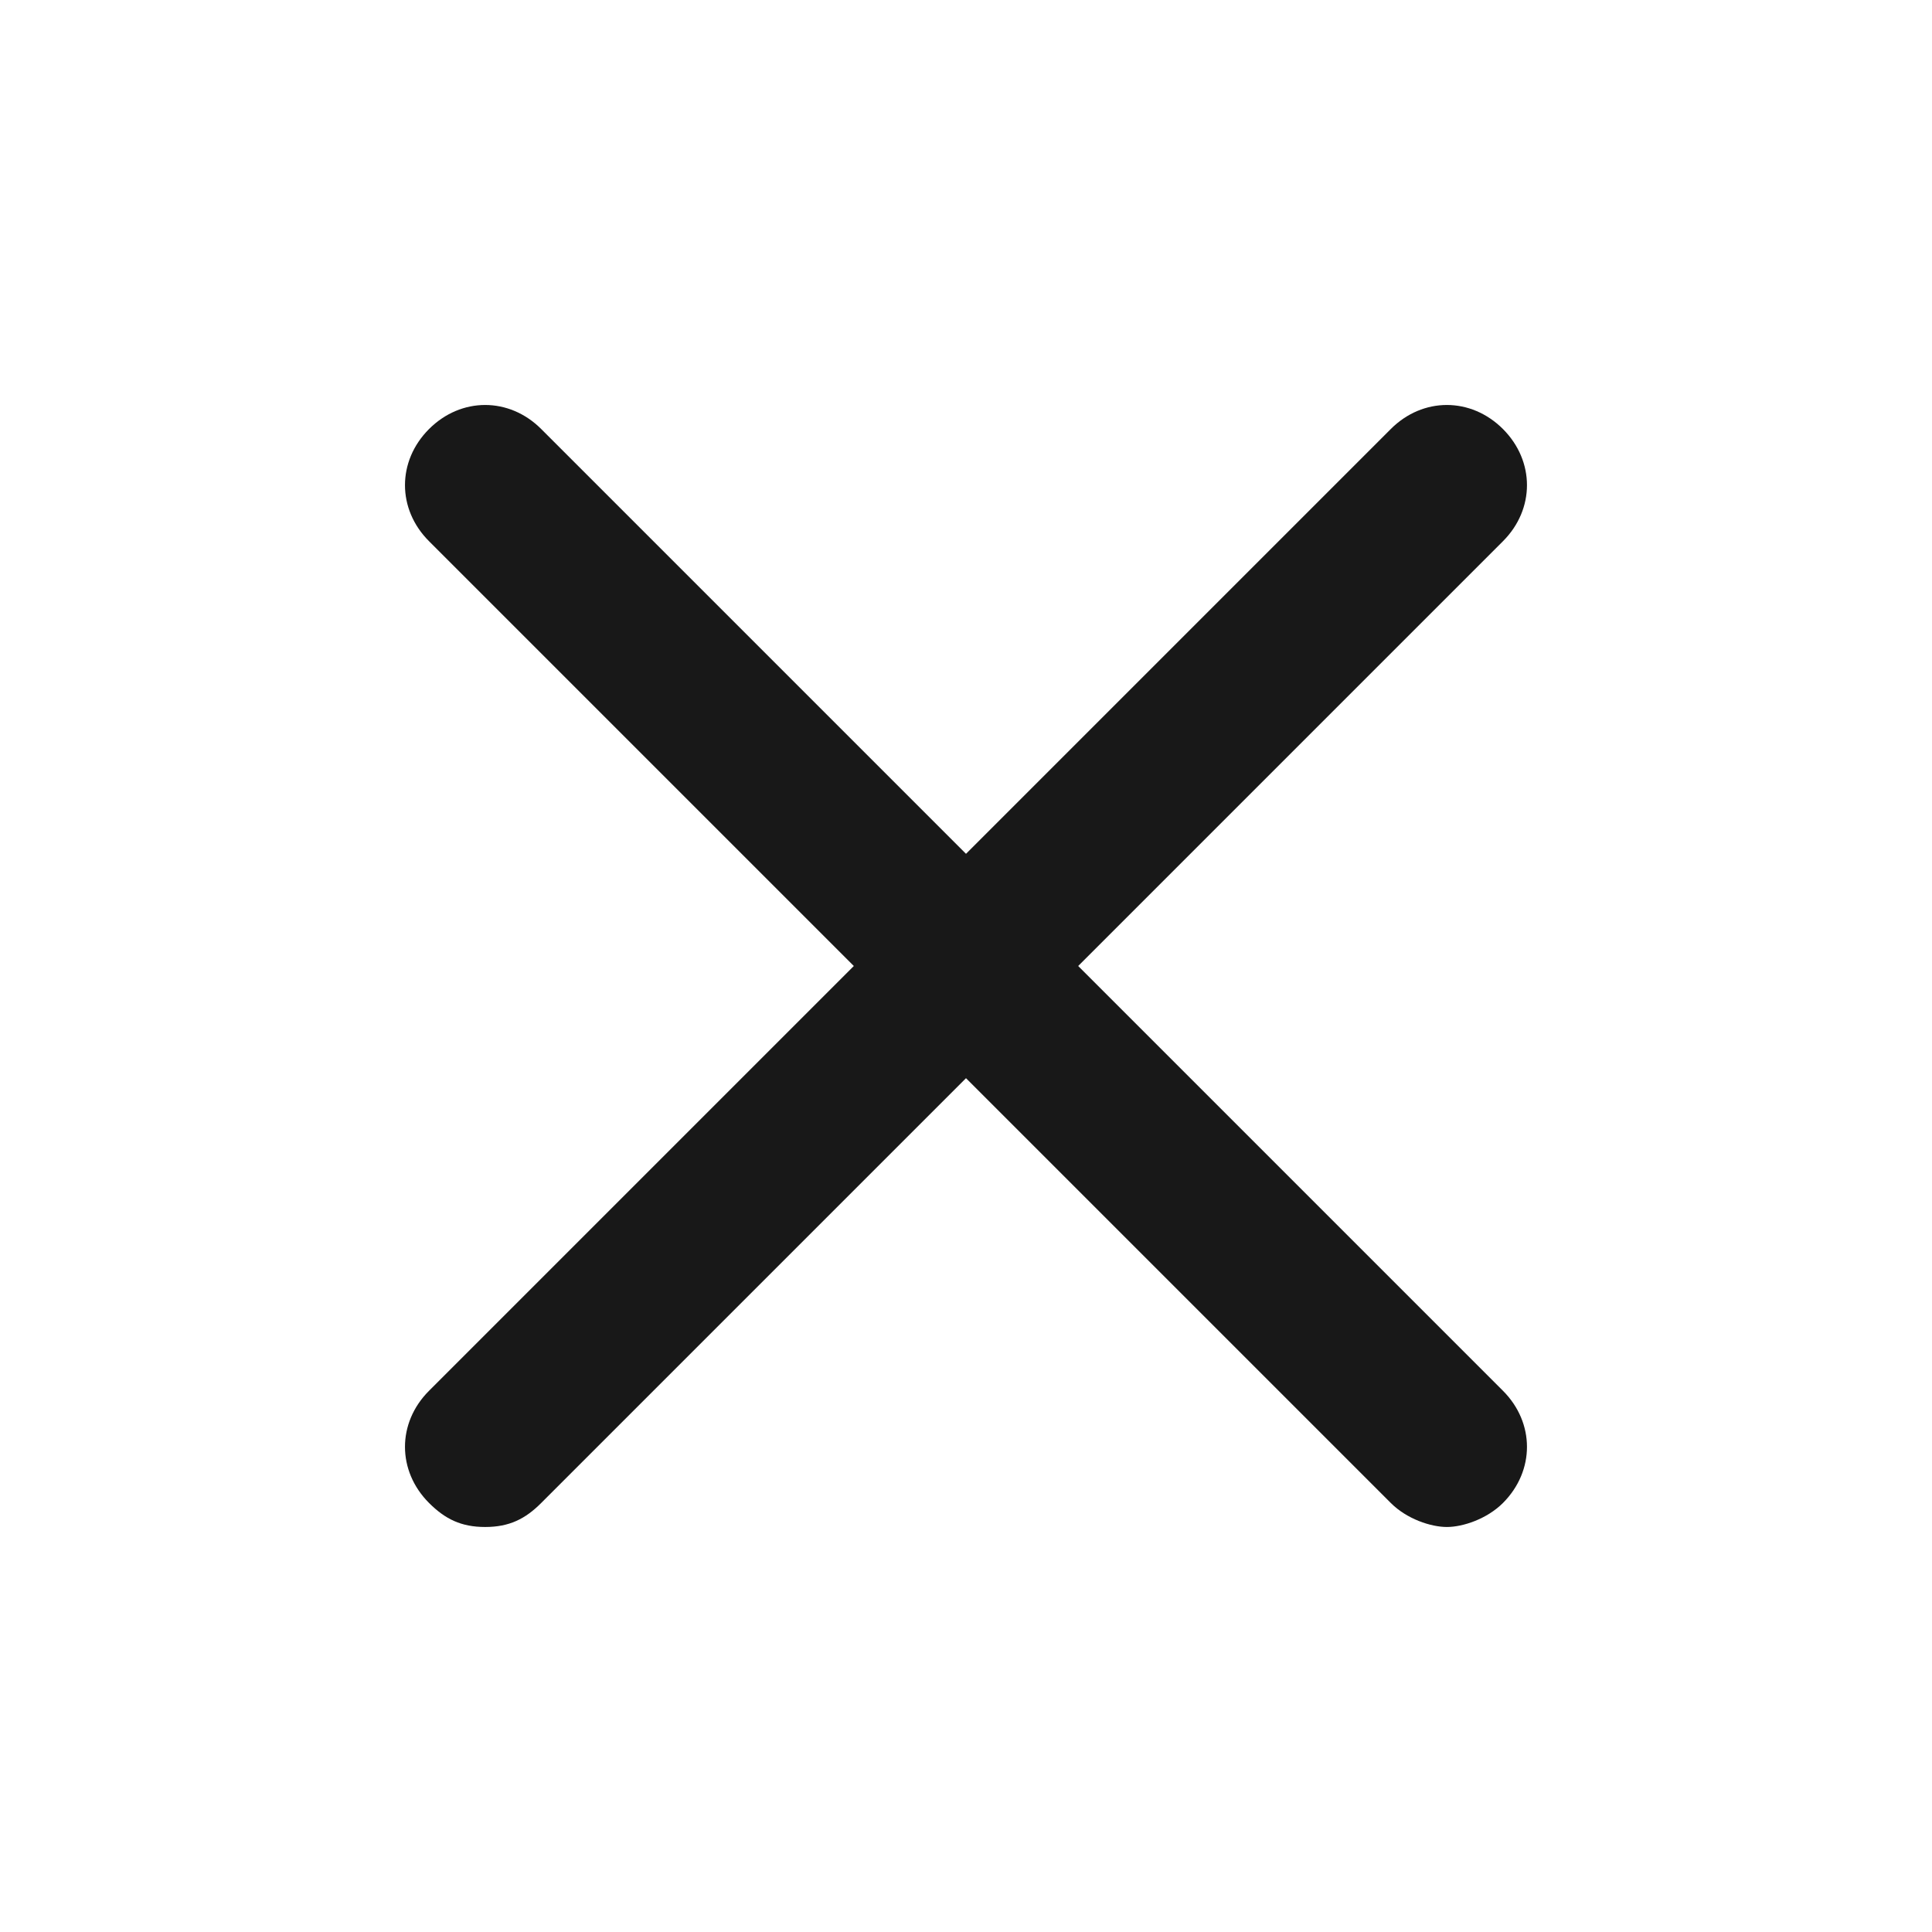
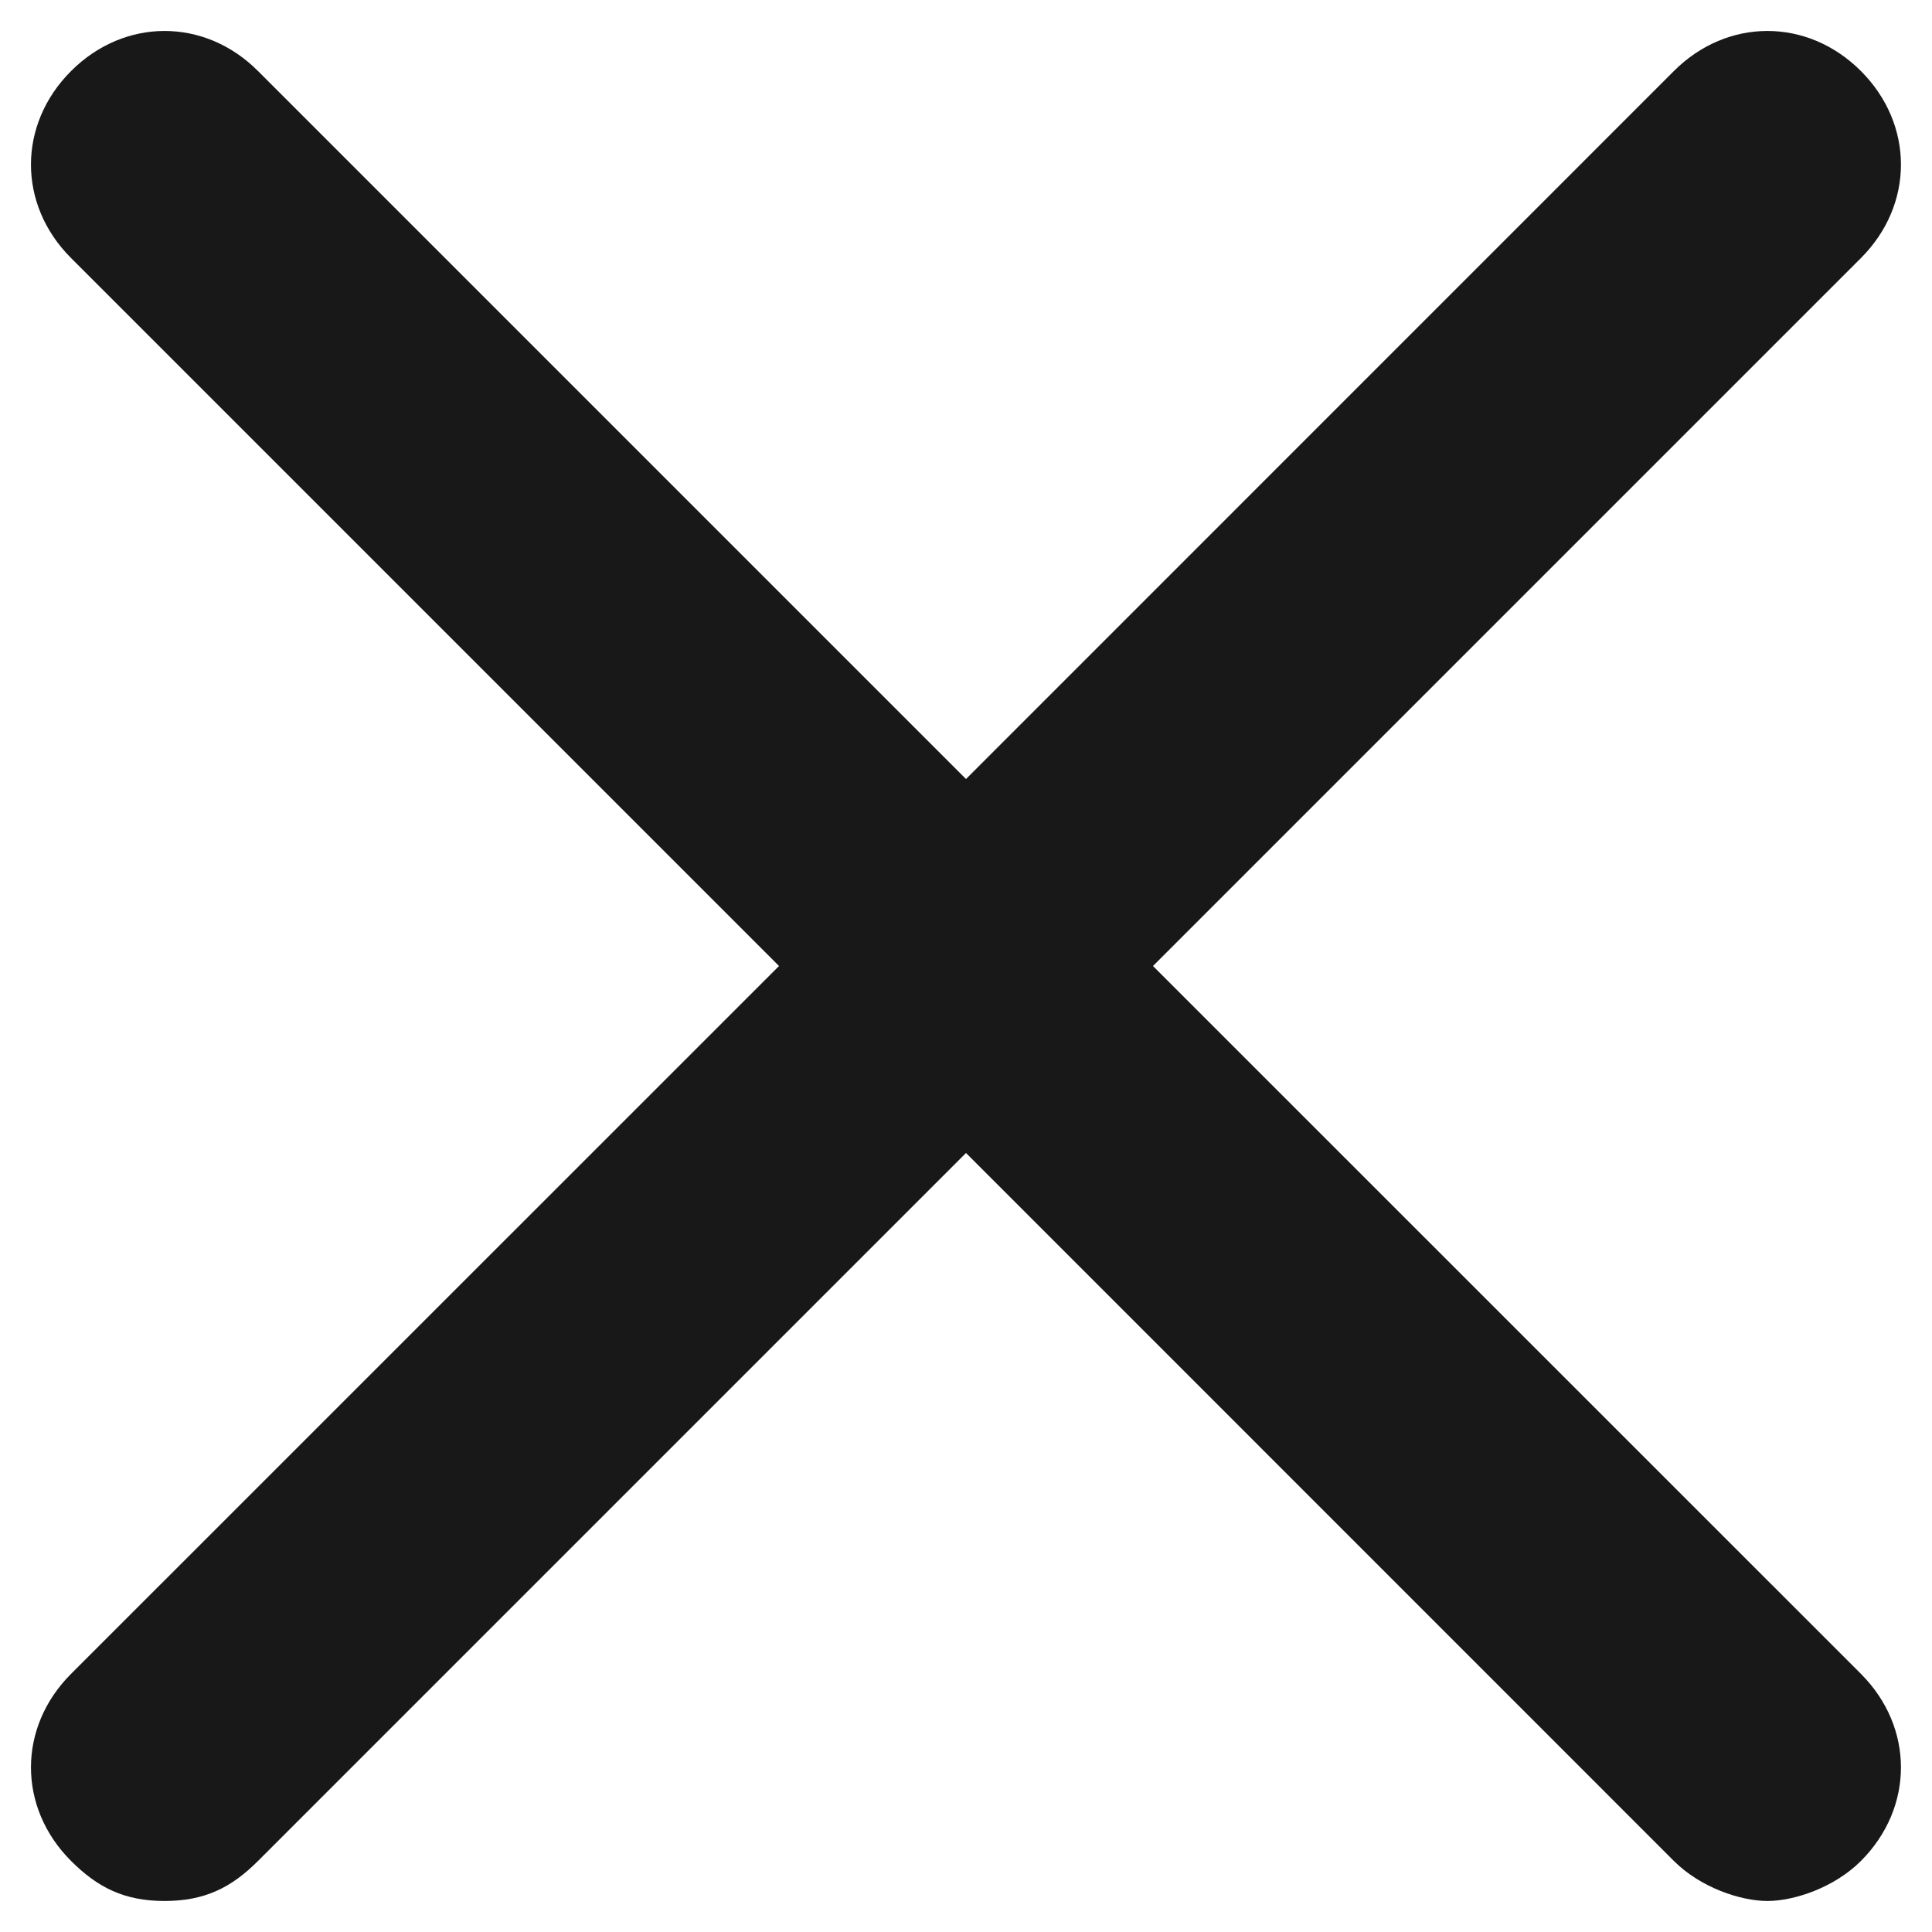
- <svg xmlns="http://www.w3.org/2000/svg" width="30" height="30" viewBox="0 0 30 30" fill="none">
-   <path fill-rule="evenodd" clip-rule="evenodd" d="M23.338 6.662C22.84 6.164 22.093 6.164 21.596 6.662L15 13.258L8.404 6.662C7.907 6.164 7.16 6.164 6.662 6.662C6.164 7.16 6.164 7.907 6.662 8.404L13.258 15L6.662 21.596C6.164 22.093 6.164 22.84 6.662 23.338C6.911 23.587 7.16 23.711 7.533 23.711C7.907 23.711 8.156 23.587 8.404 23.338L15 16.742L21.596 23.338C21.844 23.587 22.218 23.711 22.467 23.711C22.715 23.711 23.089 23.587 23.338 23.338C23.835 22.84 23.835 22.093 23.338 21.596L16.742 15L23.338 8.404C23.835 7.907 23.835 7.16 23.338 6.662Z" fill="#181818" />
+ <svg xmlns="http://www.w3.org/2000/svg" width="18" height="18" viewBox="0 0 18 18" fill="none">
+   <path fill-rule="evenodd" clip-rule="evenodd" d="M17.338 0.662C16.84 0.164 16.093 0.164 15.595 0.662L9 7.258L2.404 0.662C1.907 0.164 1.16 0.164 0.662 0.662C0.164 1.16 0.164 1.907 0.662 2.404L7.258 9L0.662 15.595C0.164 16.093 0.164 16.84 0.662 17.338C0.911 17.587 1.16 17.711 1.533 17.711C1.907 17.711 2.155 17.587 2.404 17.338L9 10.742L15.595 17.338C15.844 17.587 16.218 17.711 16.467 17.711C16.715 17.711 17.089 17.587 17.338 17.338C17.835 16.84 17.835 16.093 17.338 15.595L10.742 9L17.338 2.404C17.835 1.907 17.835 1.16 17.338 0.662Z" fill="#181818" />
</svg>
